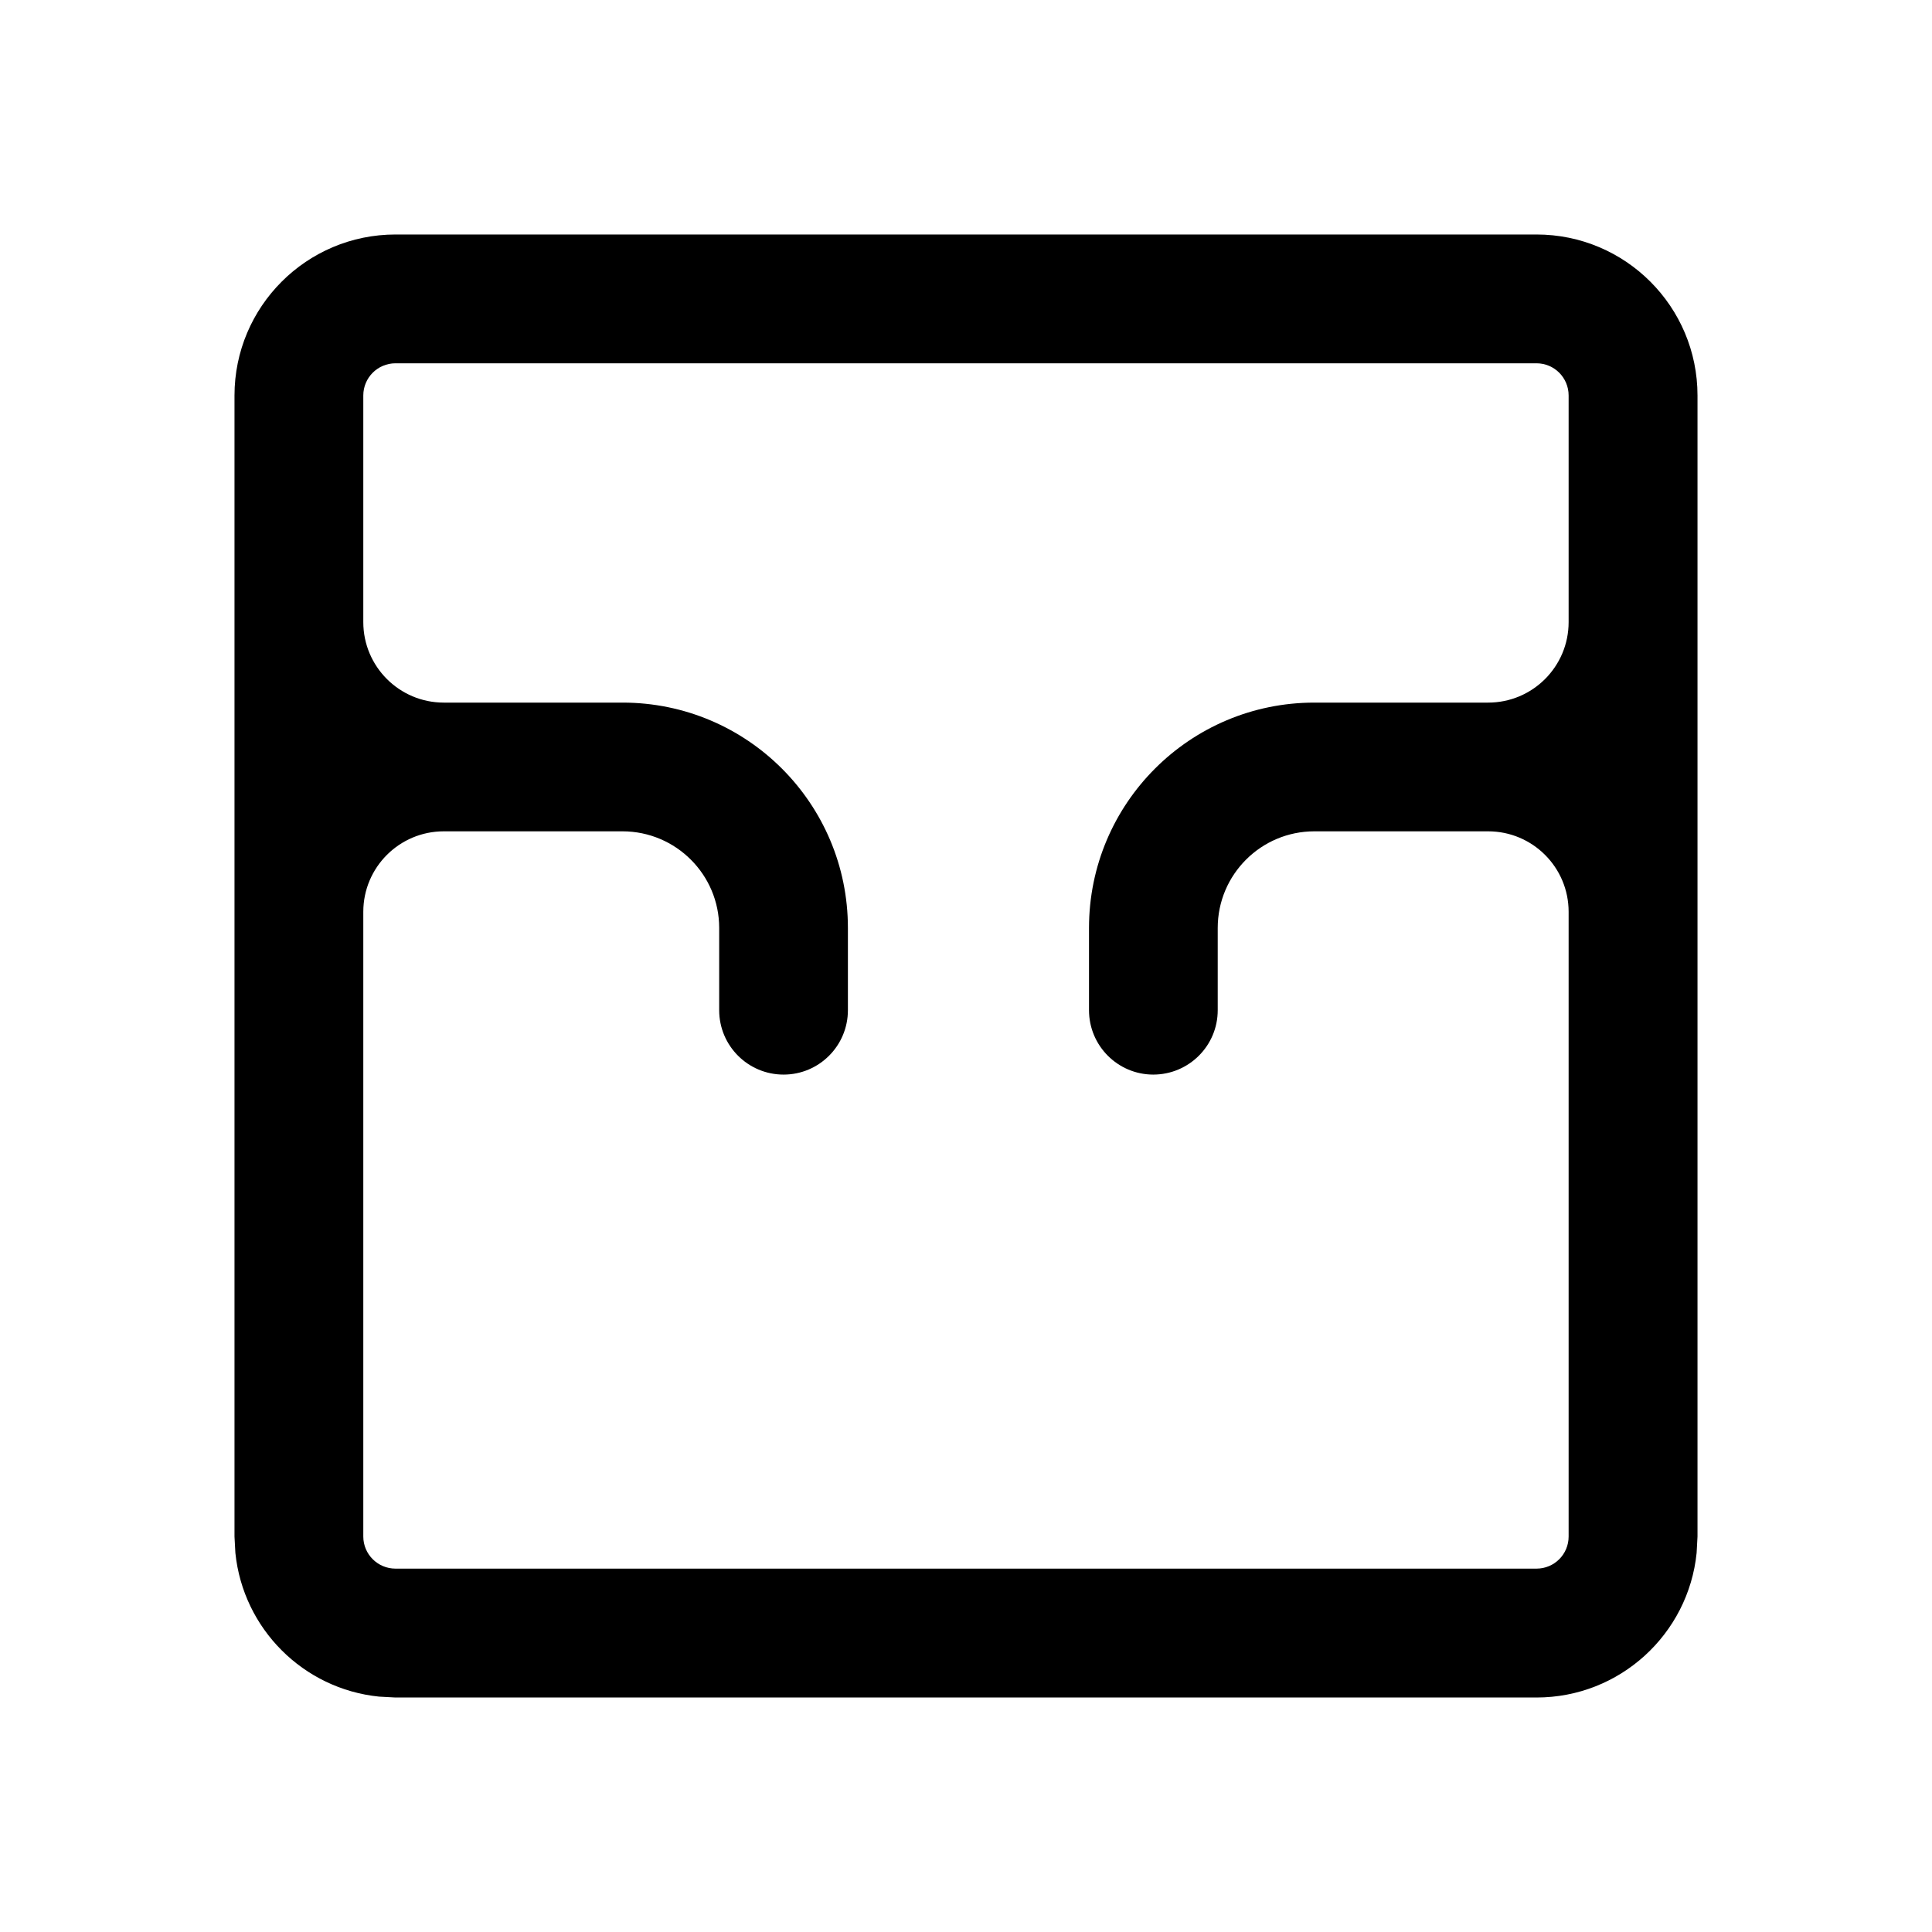
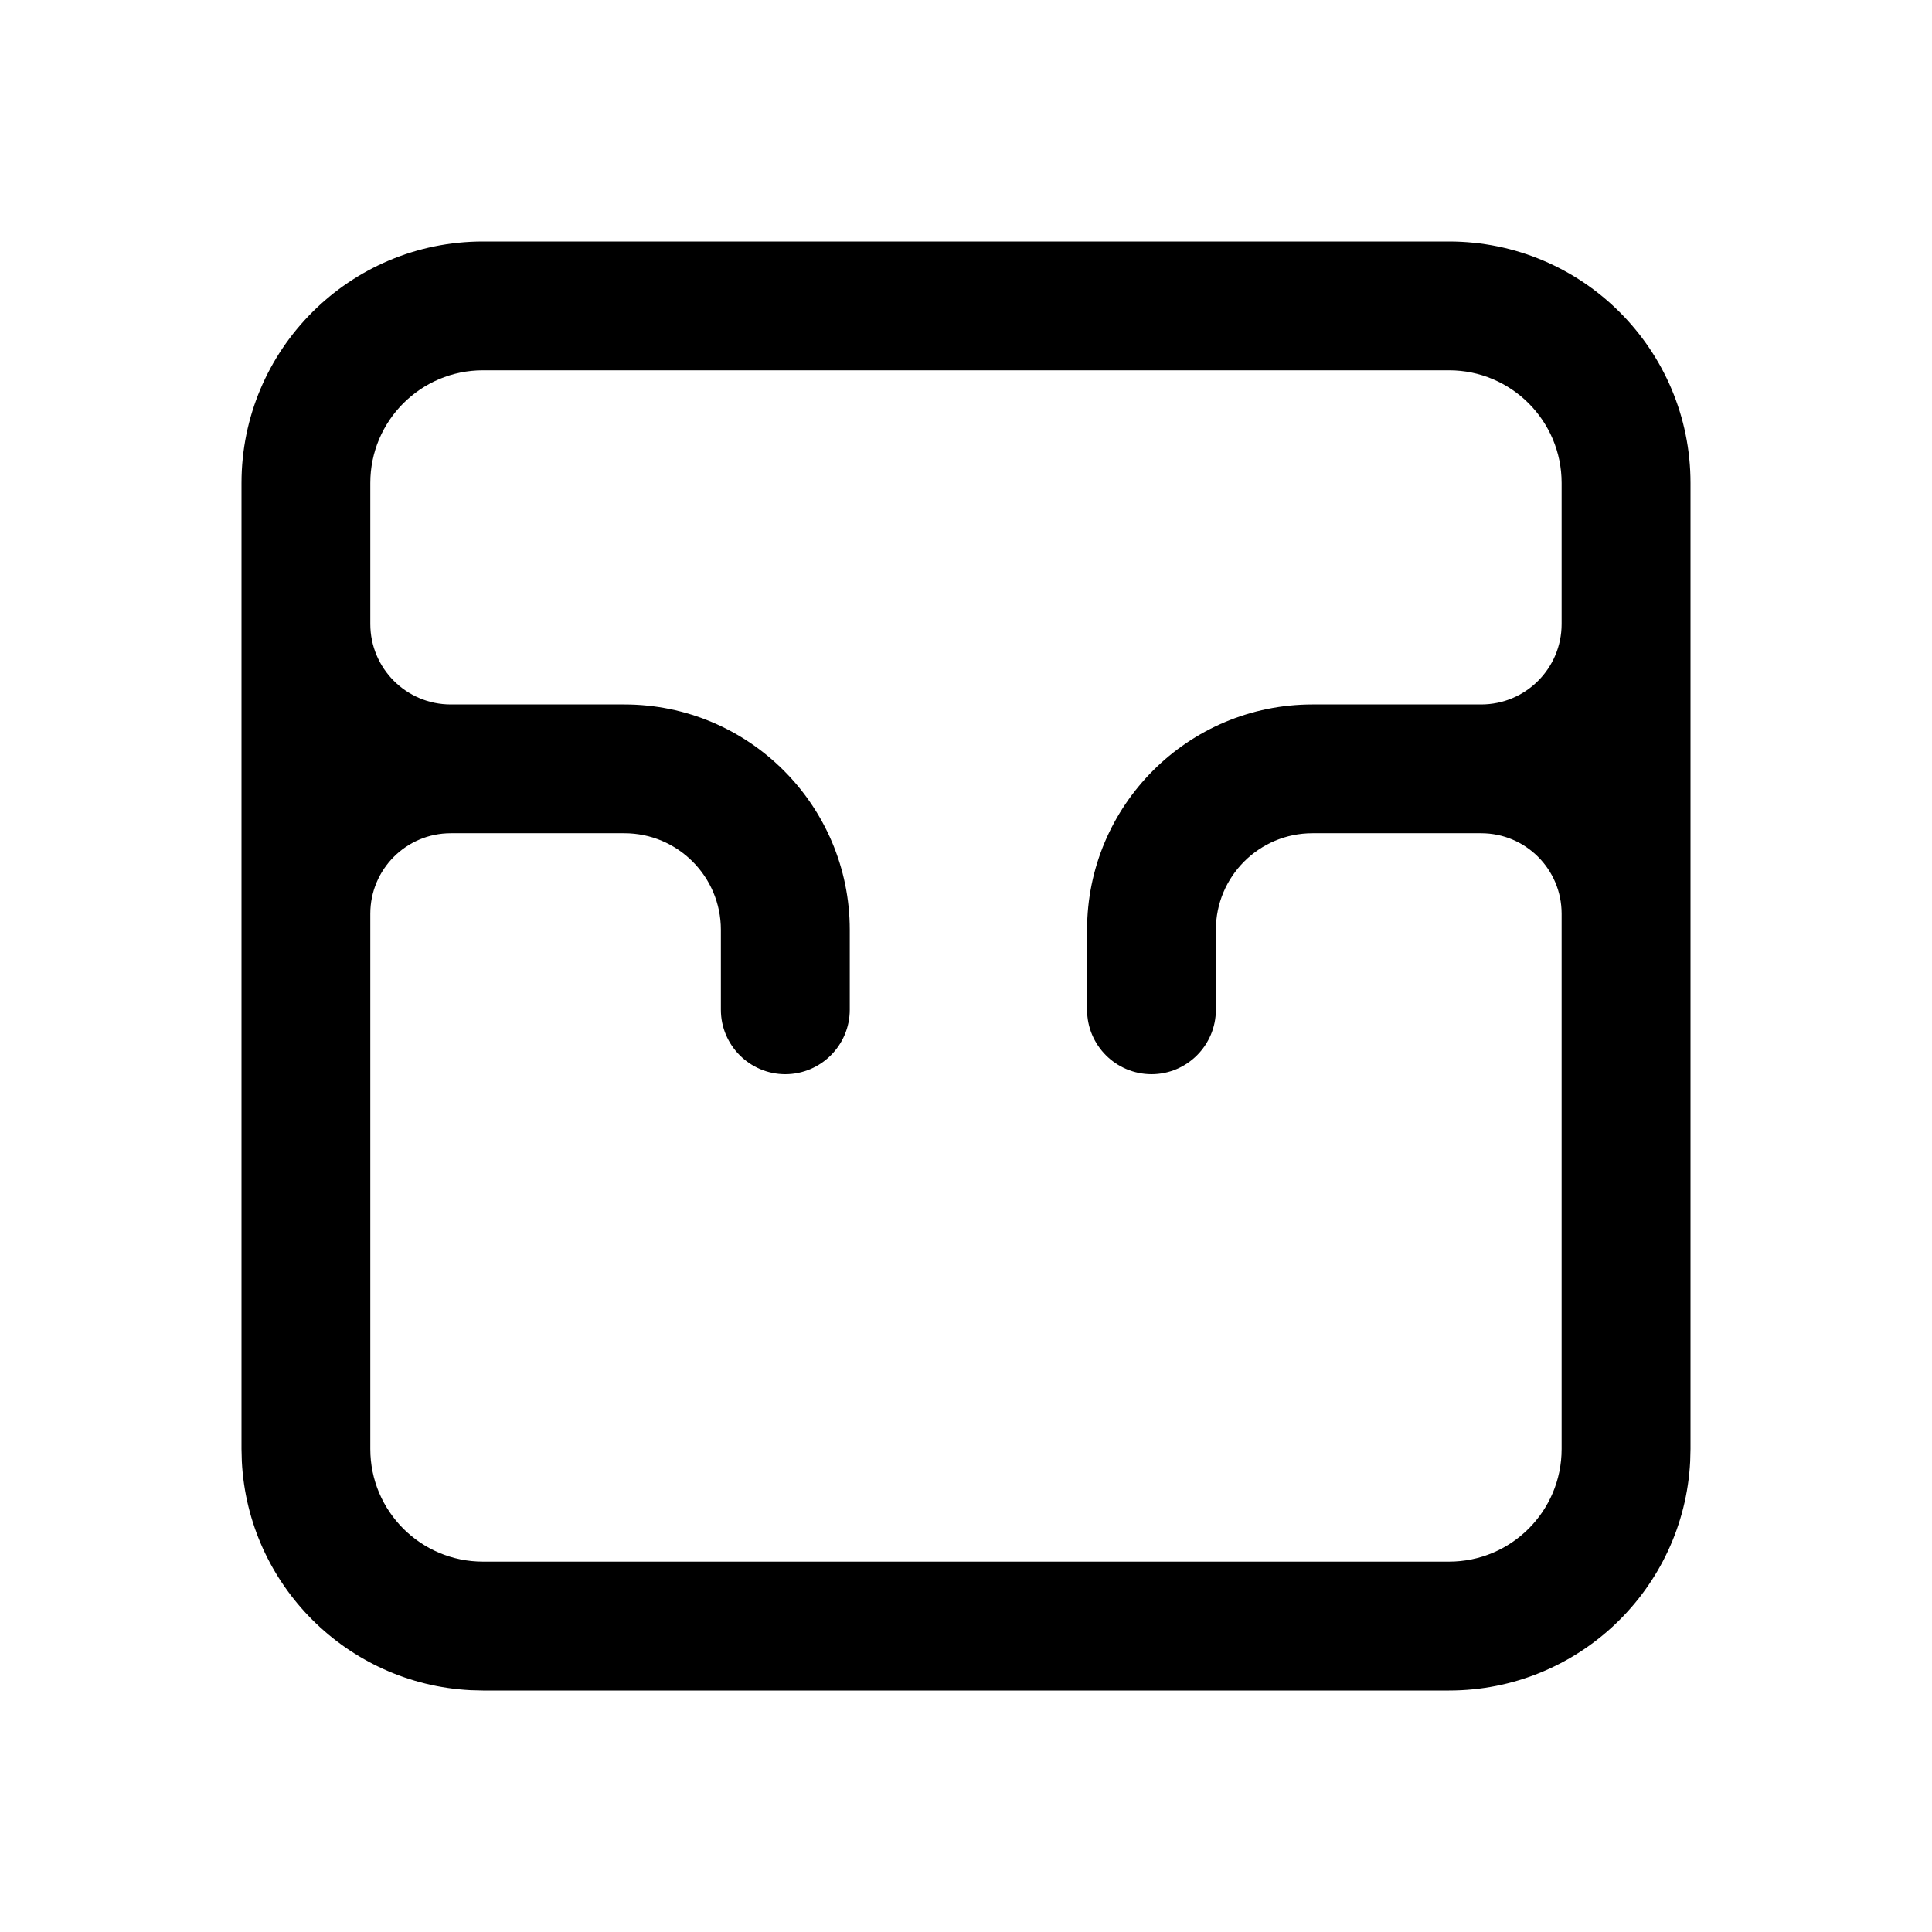
<svg xmlns="http://www.w3.org/2000/svg" width="24" height="24" viewBox="0 0 24 24" fill="none">
-   <path d="M19.087 2.913C20.192 2.913 21.087 3.809 21.087 4.913V19.087L21.076 19.291C20.974 20.3 20.122 21.087 19.087 21.087H4.913L4.709 21.076C3.768 20.981 3.02 20.233 2.924 19.291L2.913 19.087V4.913C2.913 3.809 3.809 2.913 4.913 2.913H19.087ZM4.913 4.513C4.692 4.513 4.513 4.692 4.513 4.913V7.728C4.513 8.28 4.961 8.728 5.513 8.728H7.734C9.28 8.728 10.533 9.981 10.533 11.527V12.549C10.533 12.991 10.175 13.349 9.734 13.349C9.292 13.349 8.934 12.991 8.934 12.549V11.527C8.934 10.865 8.396 10.328 7.734 10.327H5.513C4.961 10.327 4.513 10.775 4.513 11.327V19.087C4.513 19.308 4.693 19.486 4.913 19.486H19.087C19.308 19.486 19.486 19.308 19.486 19.087V11.327C19.486 10.775 19.039 10.327 18.486 10.327H16.327C15.665 10.327 15.127 10.865 15.127 11.527V12.549C15.127 12.991 14.769 13.348 14.327 13.349C13.886 13.349 13.528 12.991 13.528 12.549V11.527C13.528 9.981 14.781 8.728 16.327 8.728H18.486C19.039 8.728 19.486 8.28 19.486 7.728V4.913C19.486 4.692 19.308 4.513 19.087 4.513H4.913Z" fill="black" />
+   <path d="M18 3C19.657 3 21 4.343 21 6V18L20.996 18.154C20.916 19.739 19.605 21 18 21H6L5.846 20.996C4.312 20.918 3.082 19.688 3.004 18.154L3 18V6C3 4.343 4.343 3 6 3H18ZM6 4.6C5.227 4.6 4.6 5.227 4.6 6V7.751C4.6 8.303 5.047 8.751 5.6 8.751H7.756C9.302 8.751 10.556 10.005 10.556 11.551V12.543C10.556 12.985 10.197 13.343 9.756 13.344C9.314 13.344 8.955 12.985 8.955 12.543V11.551C8.955 10.888 8.418 10.351 7.756 10.351H5.6C5.047 10.351 4.6 10.798 4.6 11.351V18C4.6 18.773 5.227 19.399 6 19.399H18C18.773 19.399 19.399 18.773 19.399 18V11.351C19.399 10.798 18.952 10.351 18.399 10.351H16.304C15.641 10.351 15.104 10.888 15.104 11.551V12.543C15.104 12.985 14.745 13.344 14.304 13.344C13.862 13.343 13.504 12.985 13.504 12.543V11.551C13.504 10.005 14.758 8.751 16.304 8.751H18.399C18.952 8.751 19.399 8.303 19.399 7.751V6C19.399 5.227 18.773 4.6 18 4.6H6Z" fill="black" />
</svg>
